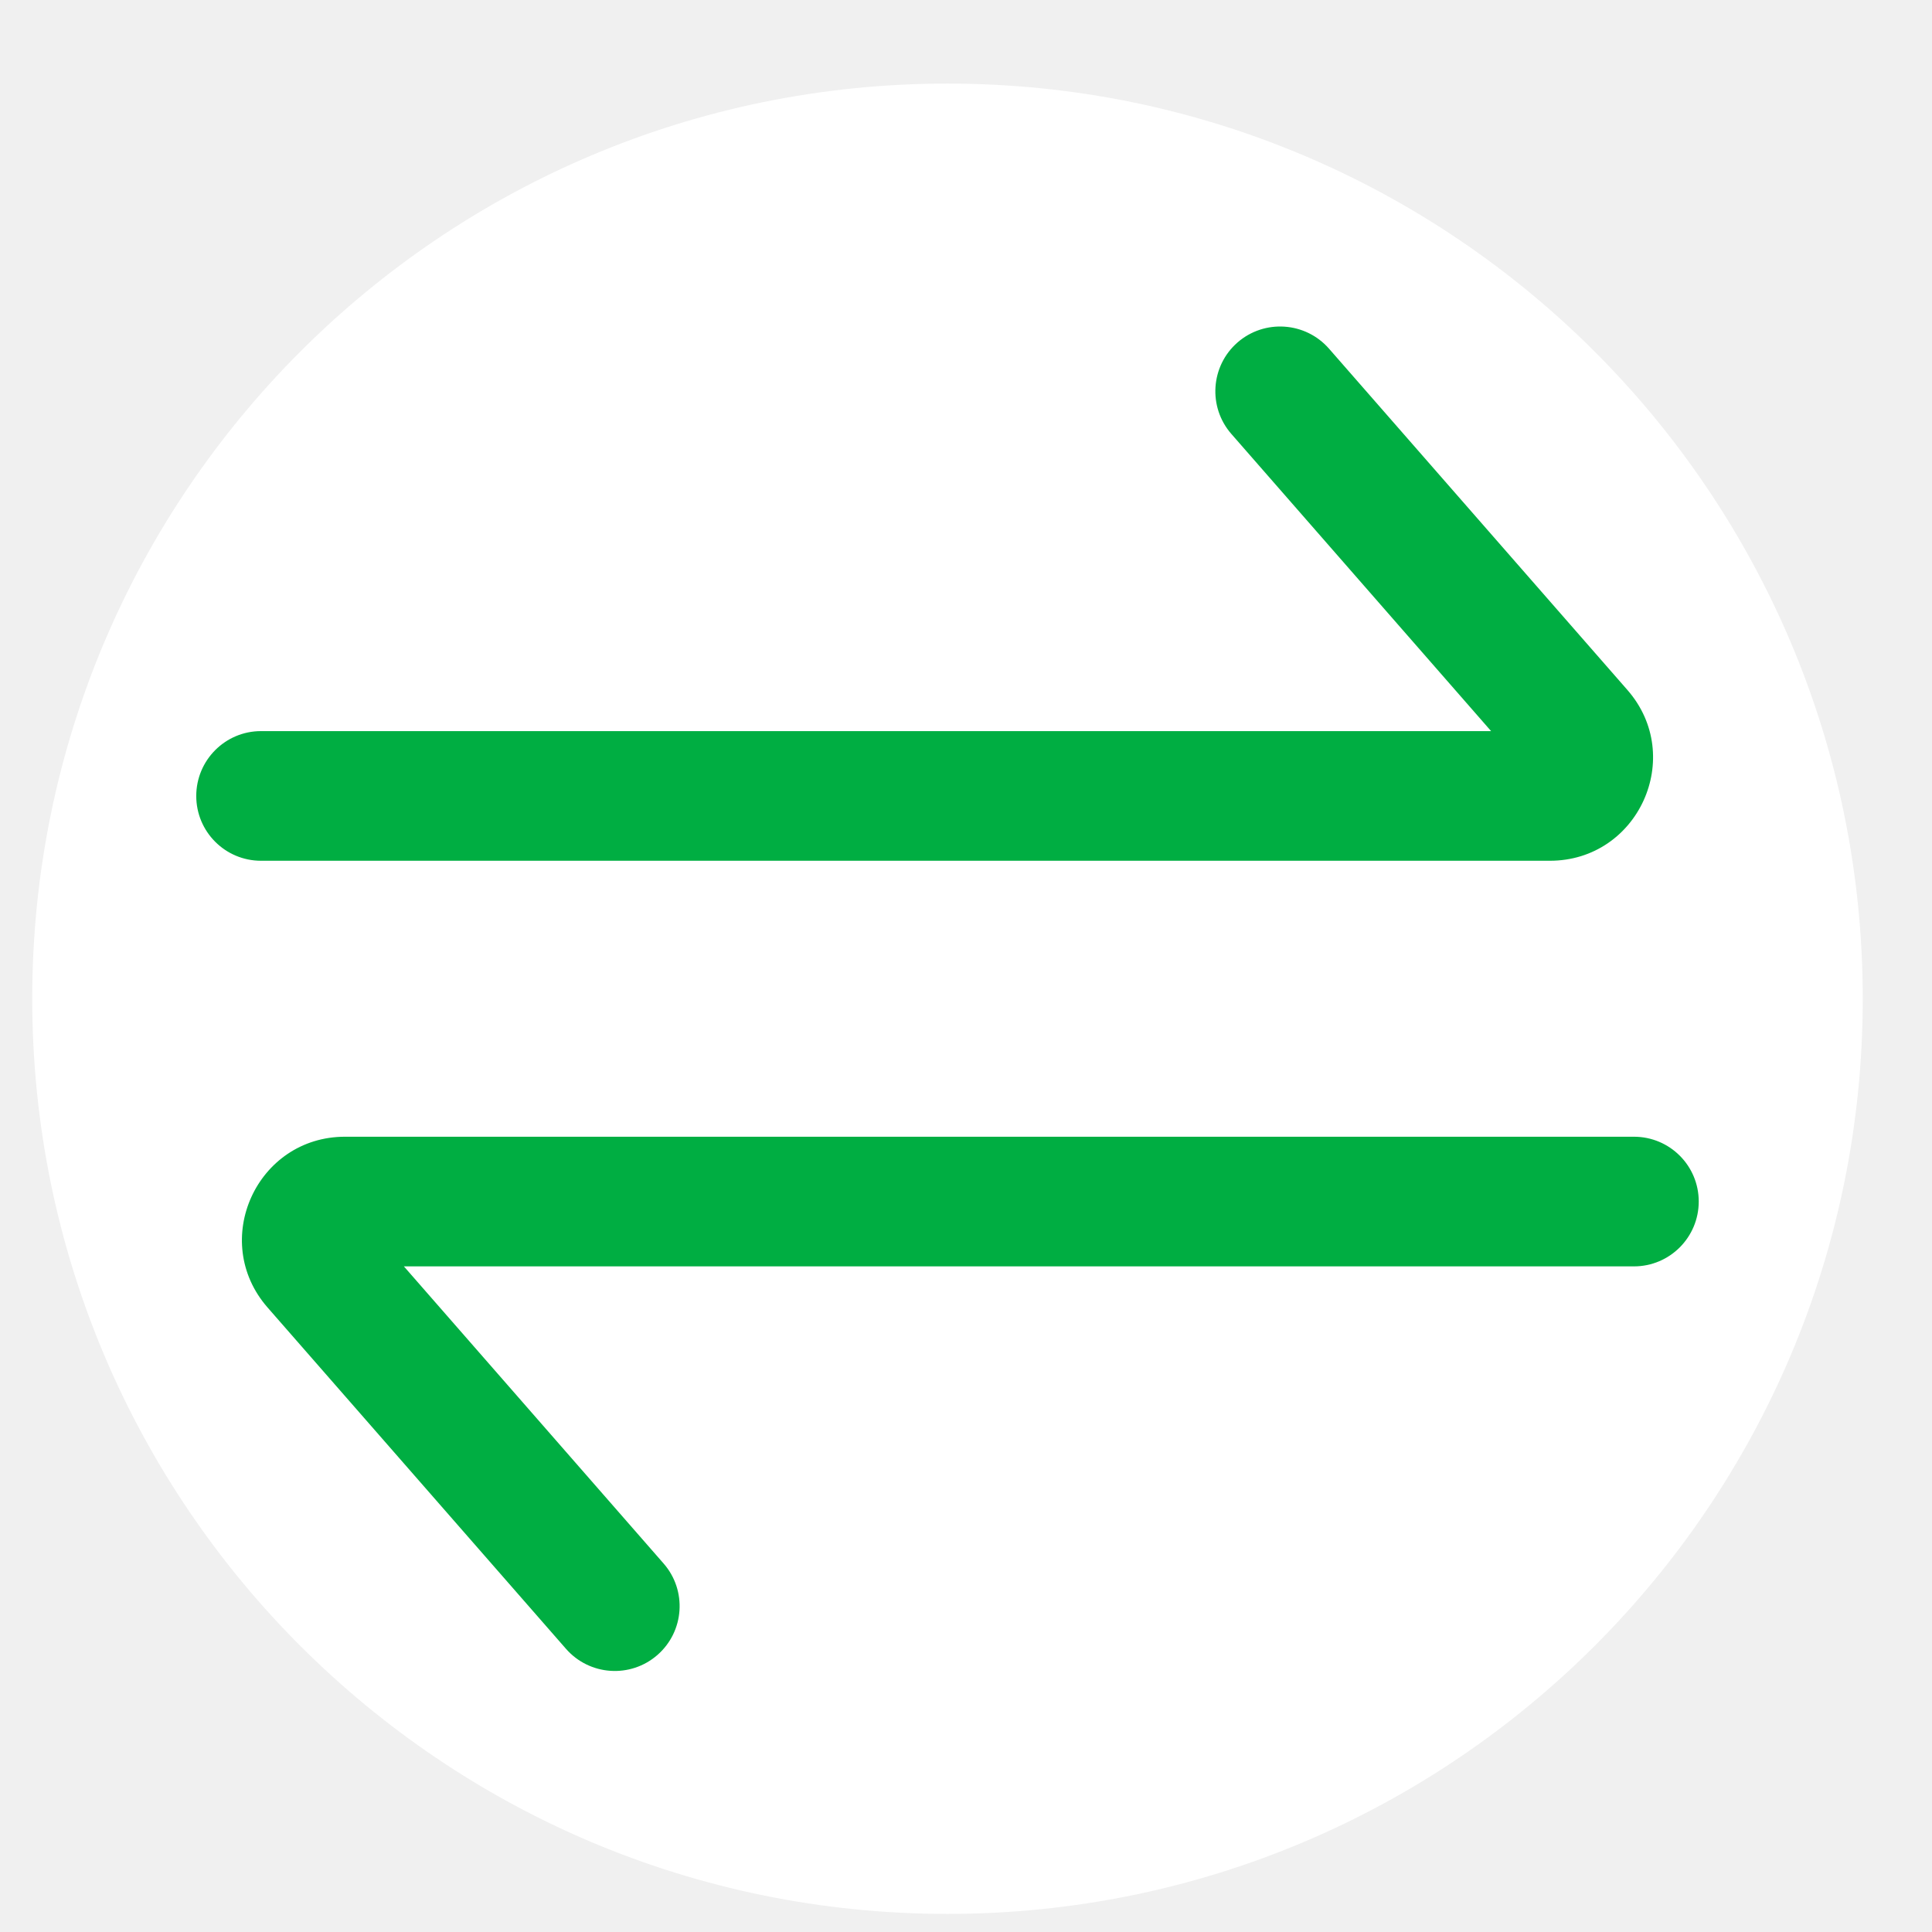
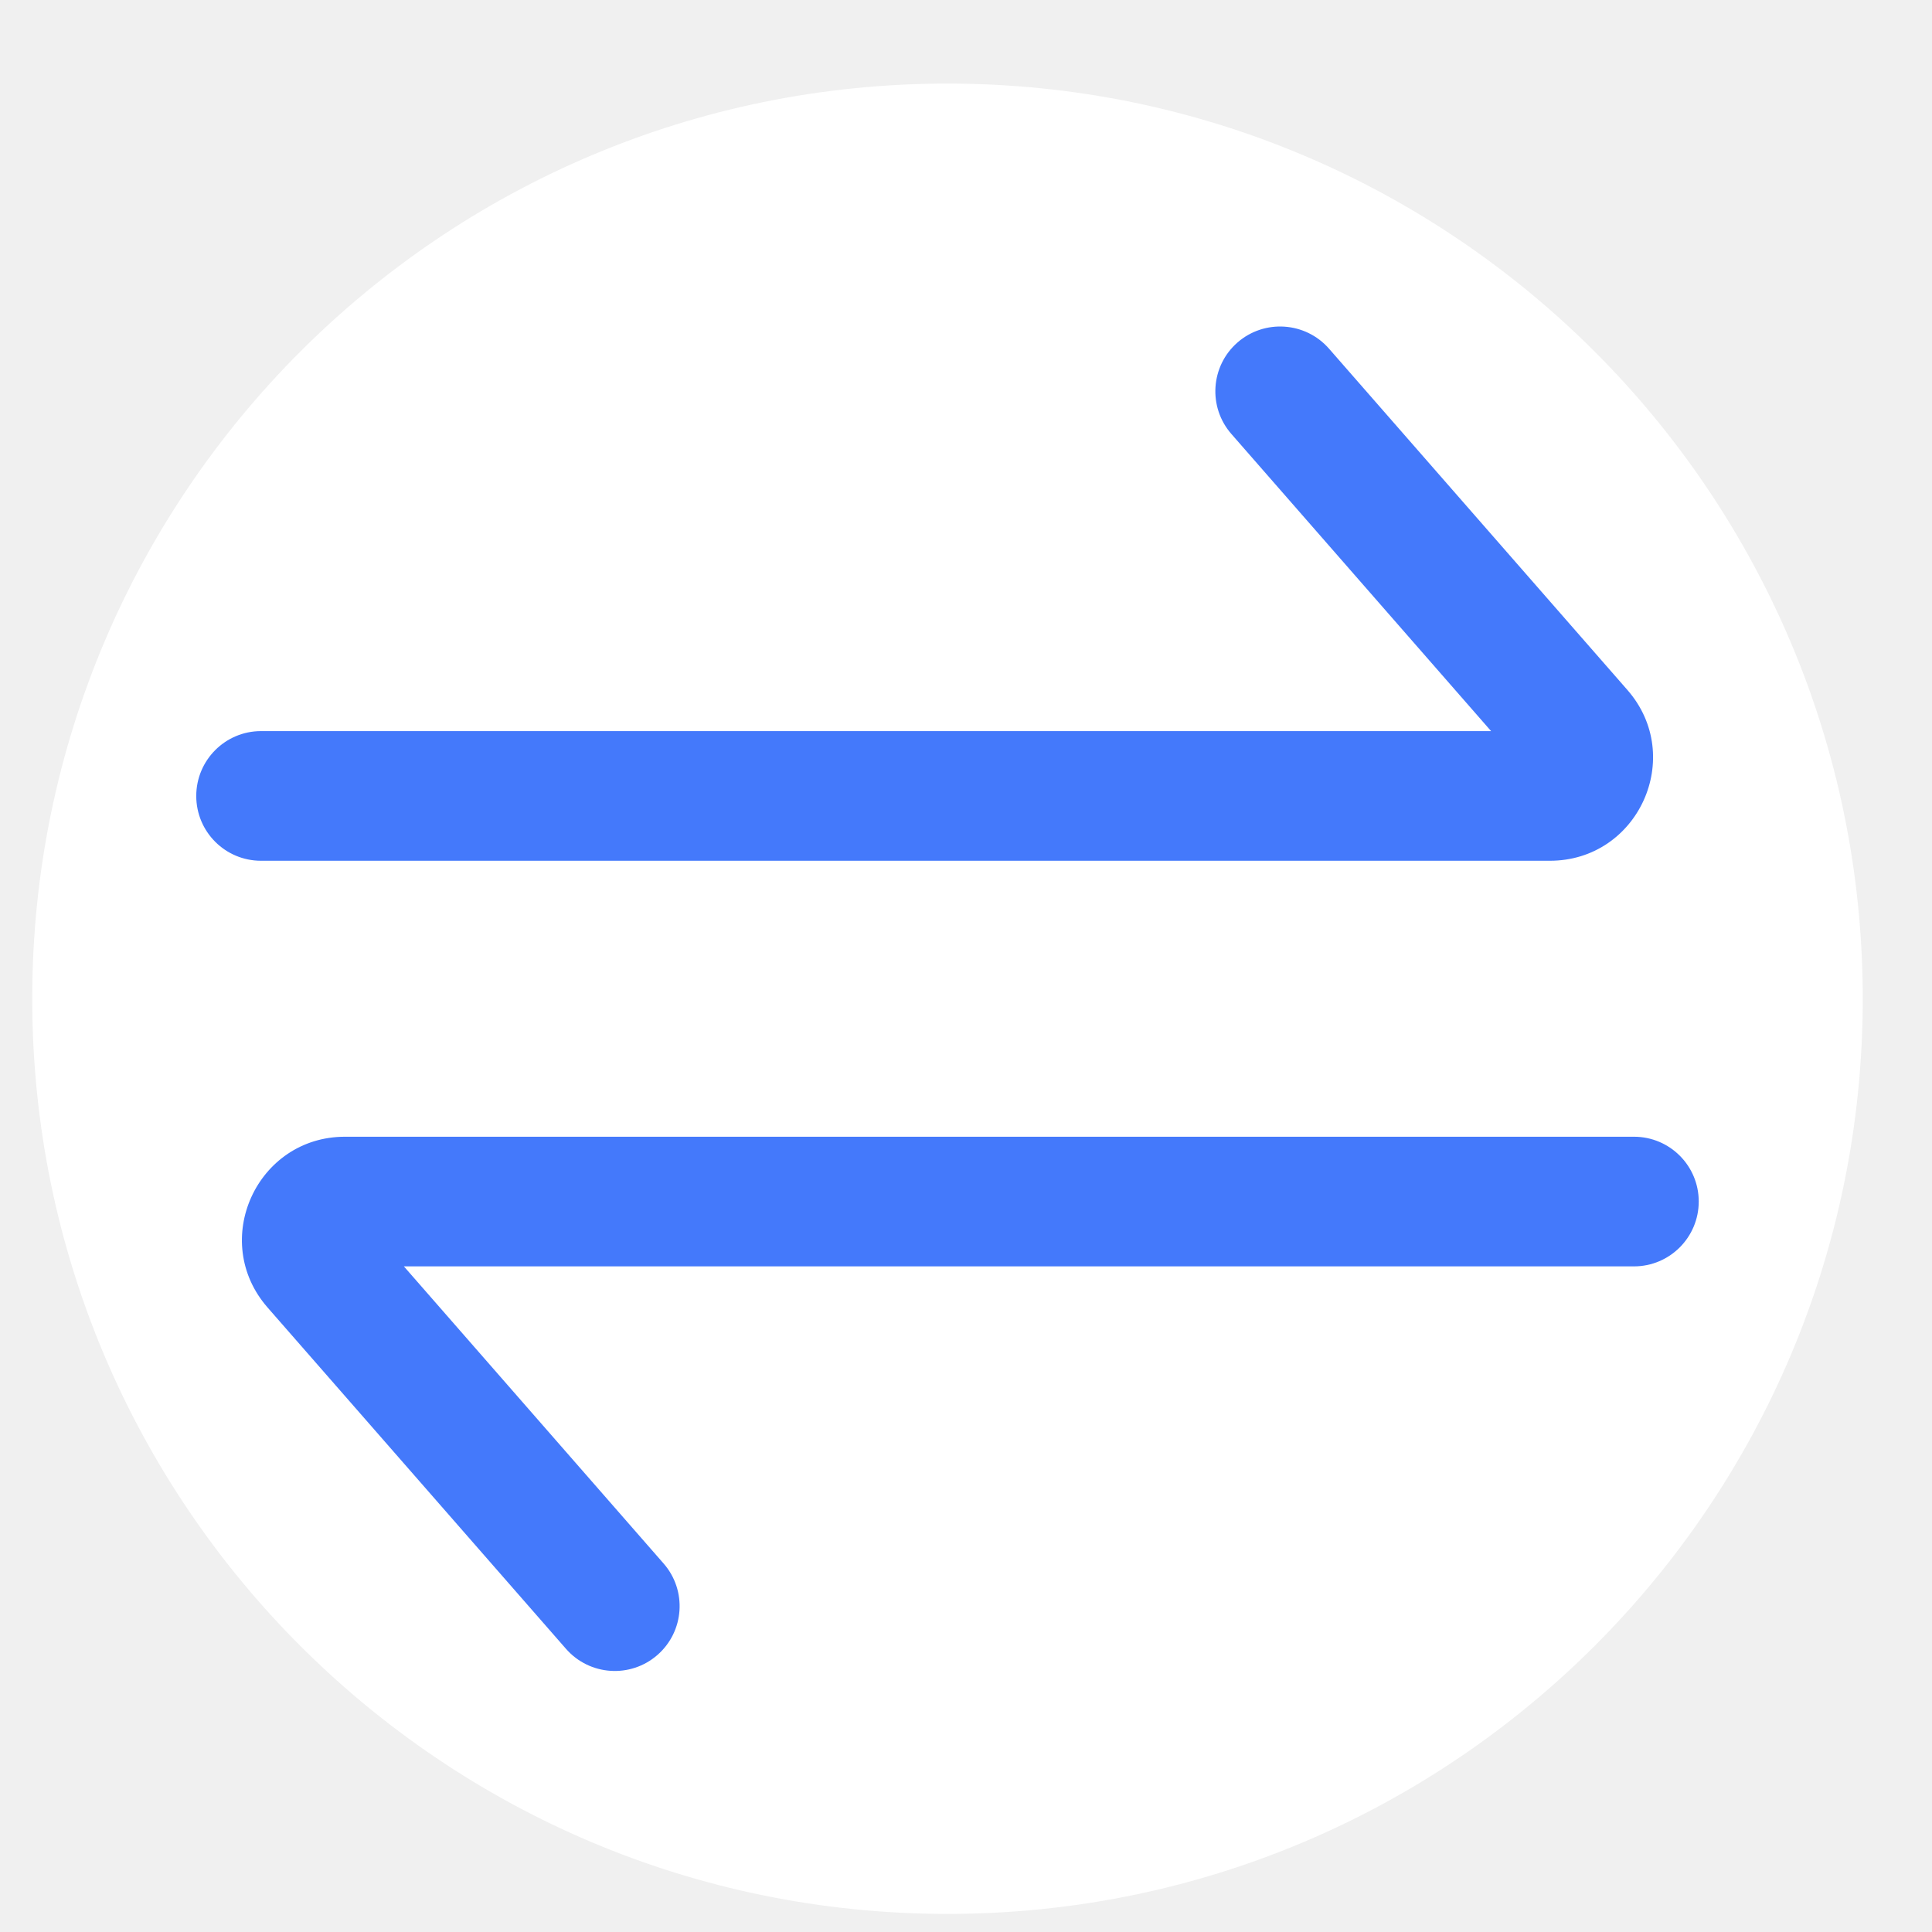
<svg xmlns="http://www.w3.org/2000/svg" width="19" height="19" viewBox="0 0 19 19" fill="none">
  <rect x="0.317" y="0.822" width="18.002" height="18" rx="9" fill="white" />
-   <path fill-rule="evenodd" clip-rule="evenodd" d="M12.17 3.368C12.435 3.137 12.838 3.164 13.07 3.429L16.005 6.786C16.577 7.441 16.112 8.465 15.242 8.465H2.567C2.215 8.465 1.93 8.18 1.93 7.828C1.93 7.476 2.215 7.19 2.567 7.19H14.664L12.11 4.268C11.878 4.003 11.905 3.6 12.17 3.368Z" fill="#00AE42" />
-   <path fill-rule="evenodd" clip-rule="evenodd" d="M6.465 16.276C6.2 16.507 5.798 16.48 5.566 16.215L2.631 12.858C2.059 12.203 2.524 11.179 3.393 11.179L16.069 11.179C16.421 11.179 16.706 11.464 16.706 11.816C16.706 12.168 16.421 12.454 16.069 12.454L3.972 12.454L6.526 15.376C6.758 15.641 6.731 16.044 6.465 16.276Z" fill="#00AE42" />
+   <path fill-rule="evenodd" clip-rule="evenodd" d="M12.17 3.368C12.435 3.137 12.838 3.164 13.07 3.429L16.005 6.786C16.577 7.441 16.112 8.465 15.242 8.465H2.567C2.215 8.465 1.93 8.18 1.93 7.828C1.93 7.476 2.215 7.19 2.567 7.19H14.664L12.11 4.268C11.878 4.003 11.905 3.6 12.17 3.368Z" fill="#4479fb" />
+   <path fill-rule="evenodd" clip-rule="evenodd" d="M6.465 16.276C6.2 16.507 5.798 16.48 5.566 16.215L2.631 12.858C2.059 12.203 2.524 11.179 3.393 11.179L16.069 11.179C16.421 11.179 16.706 11.464 16.706 11.816C16.706 12.168 16.421 12.454 16.069 12.454L3.972 12.454L6.526 15.376C6.758 15.641 6.731 16.044 6.465 16.276Z" fill="#4479fb" />
</svg>
